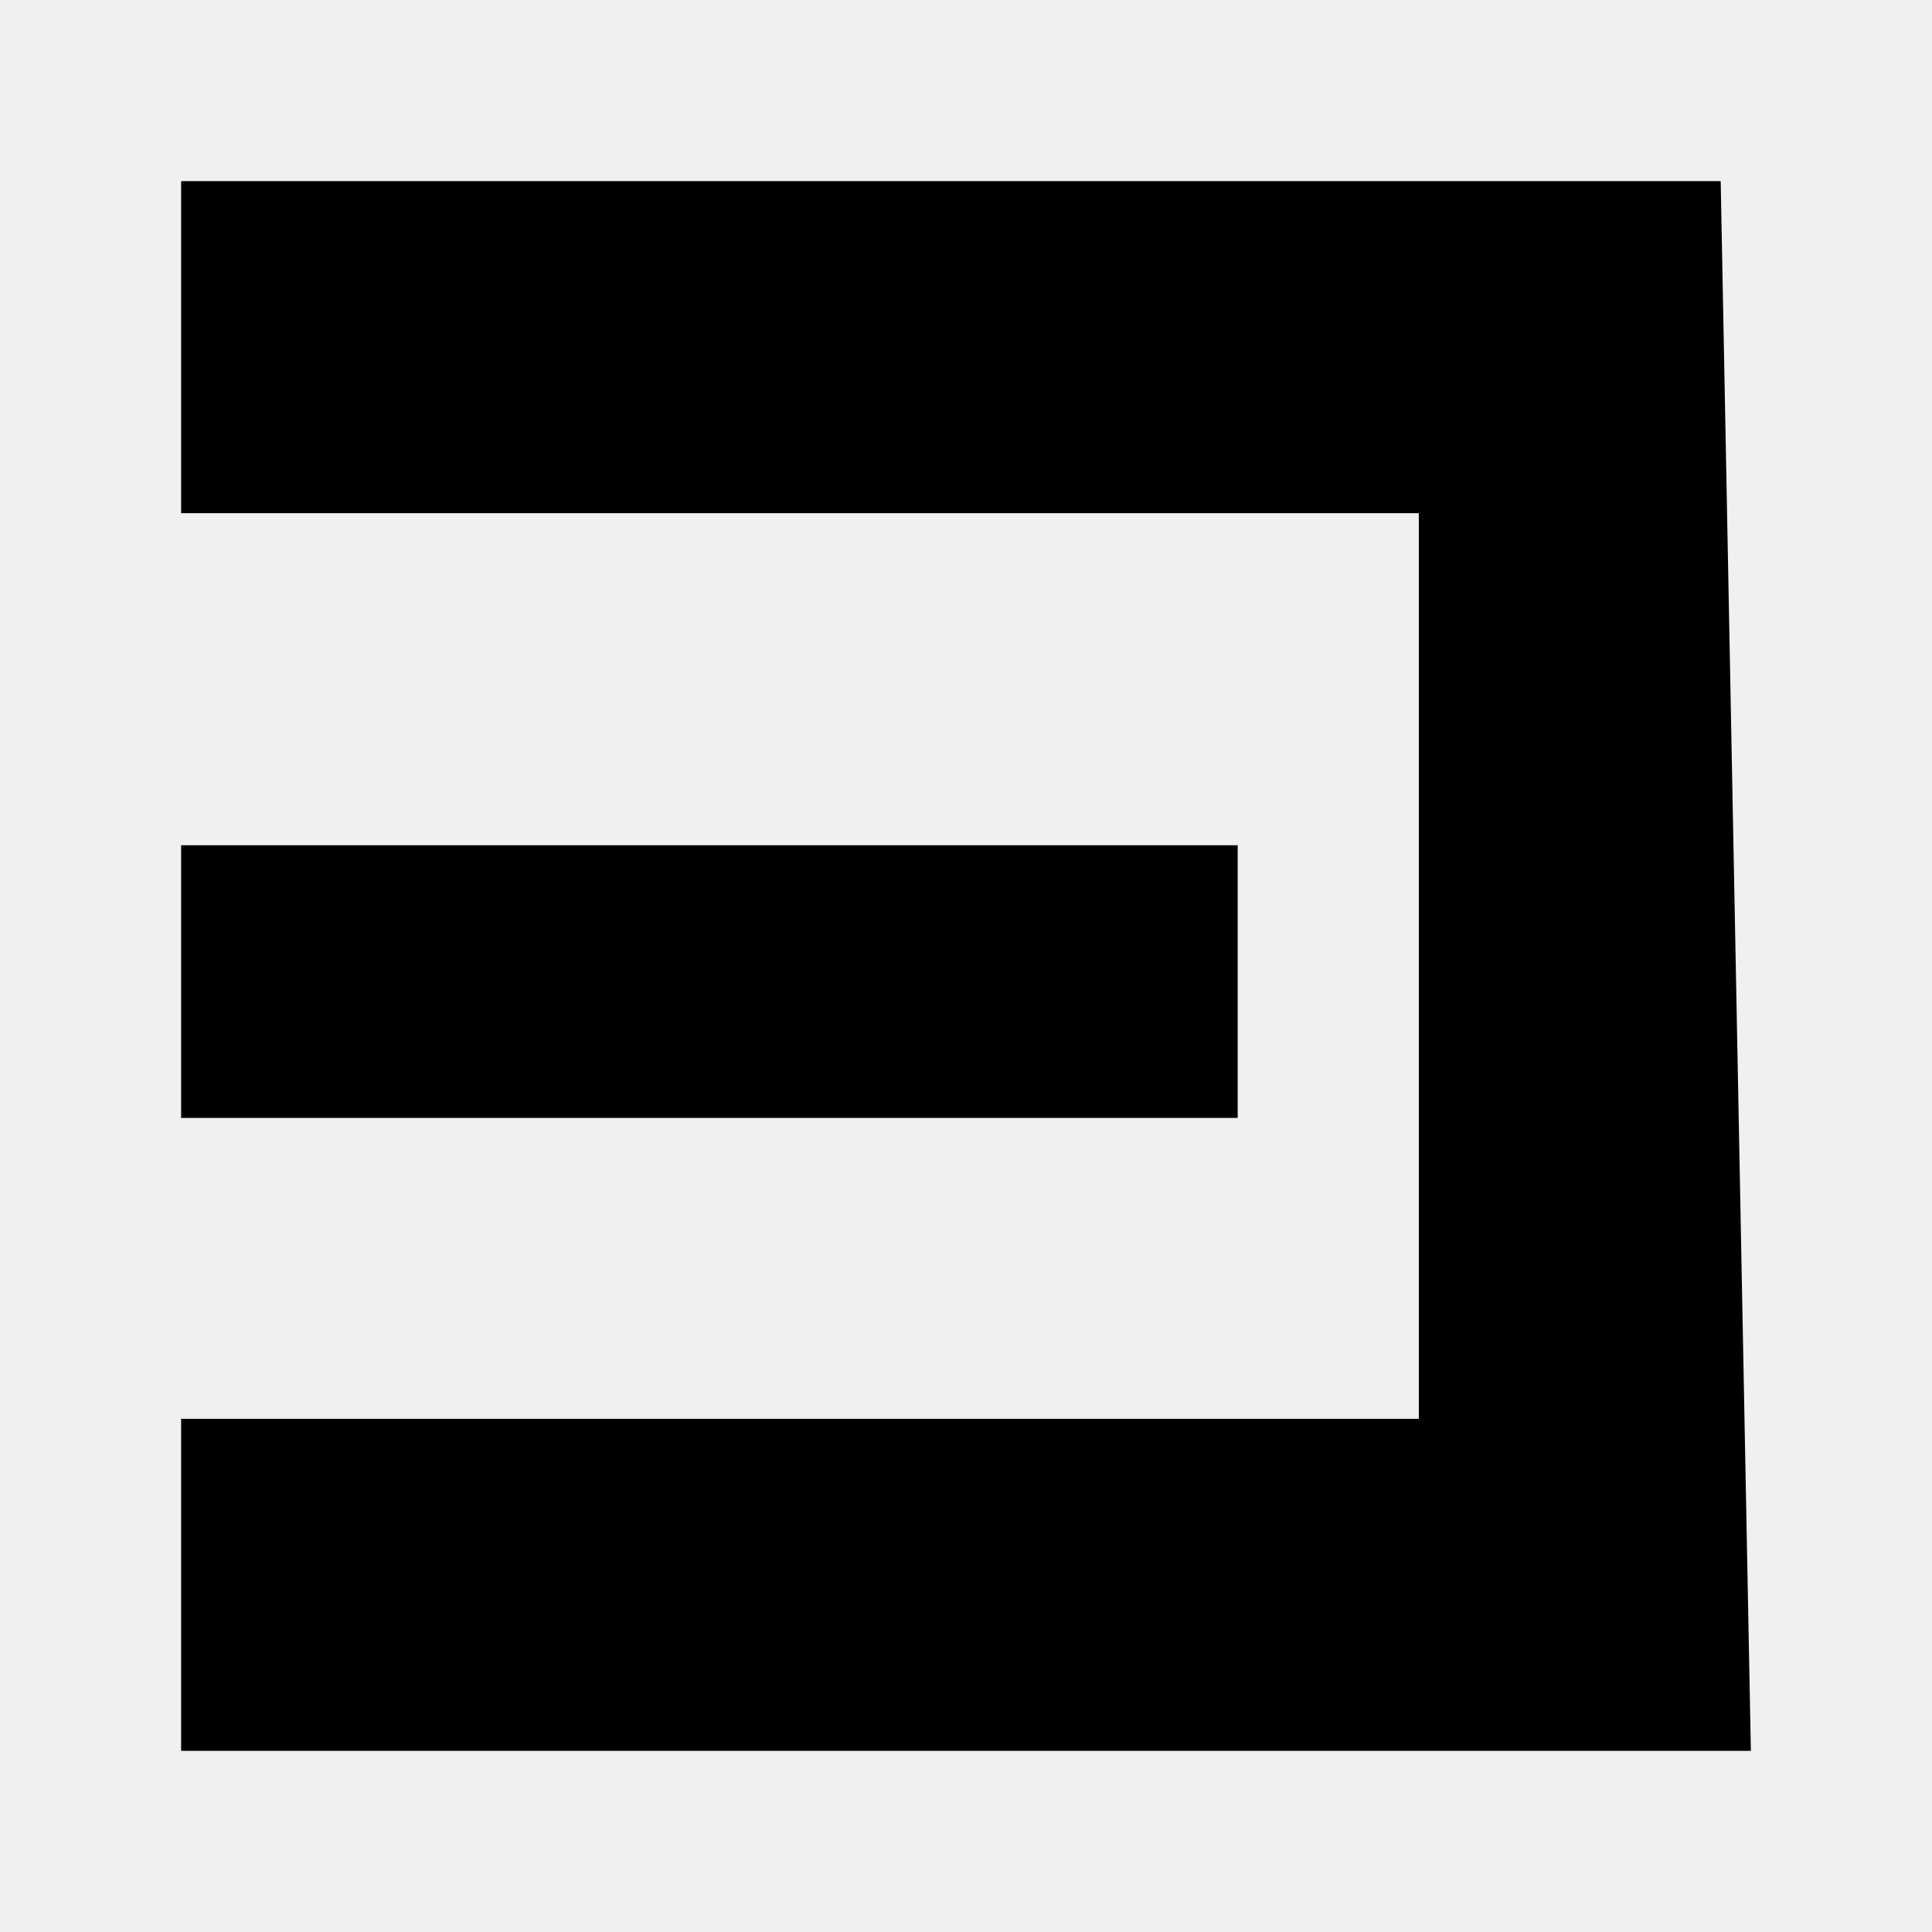
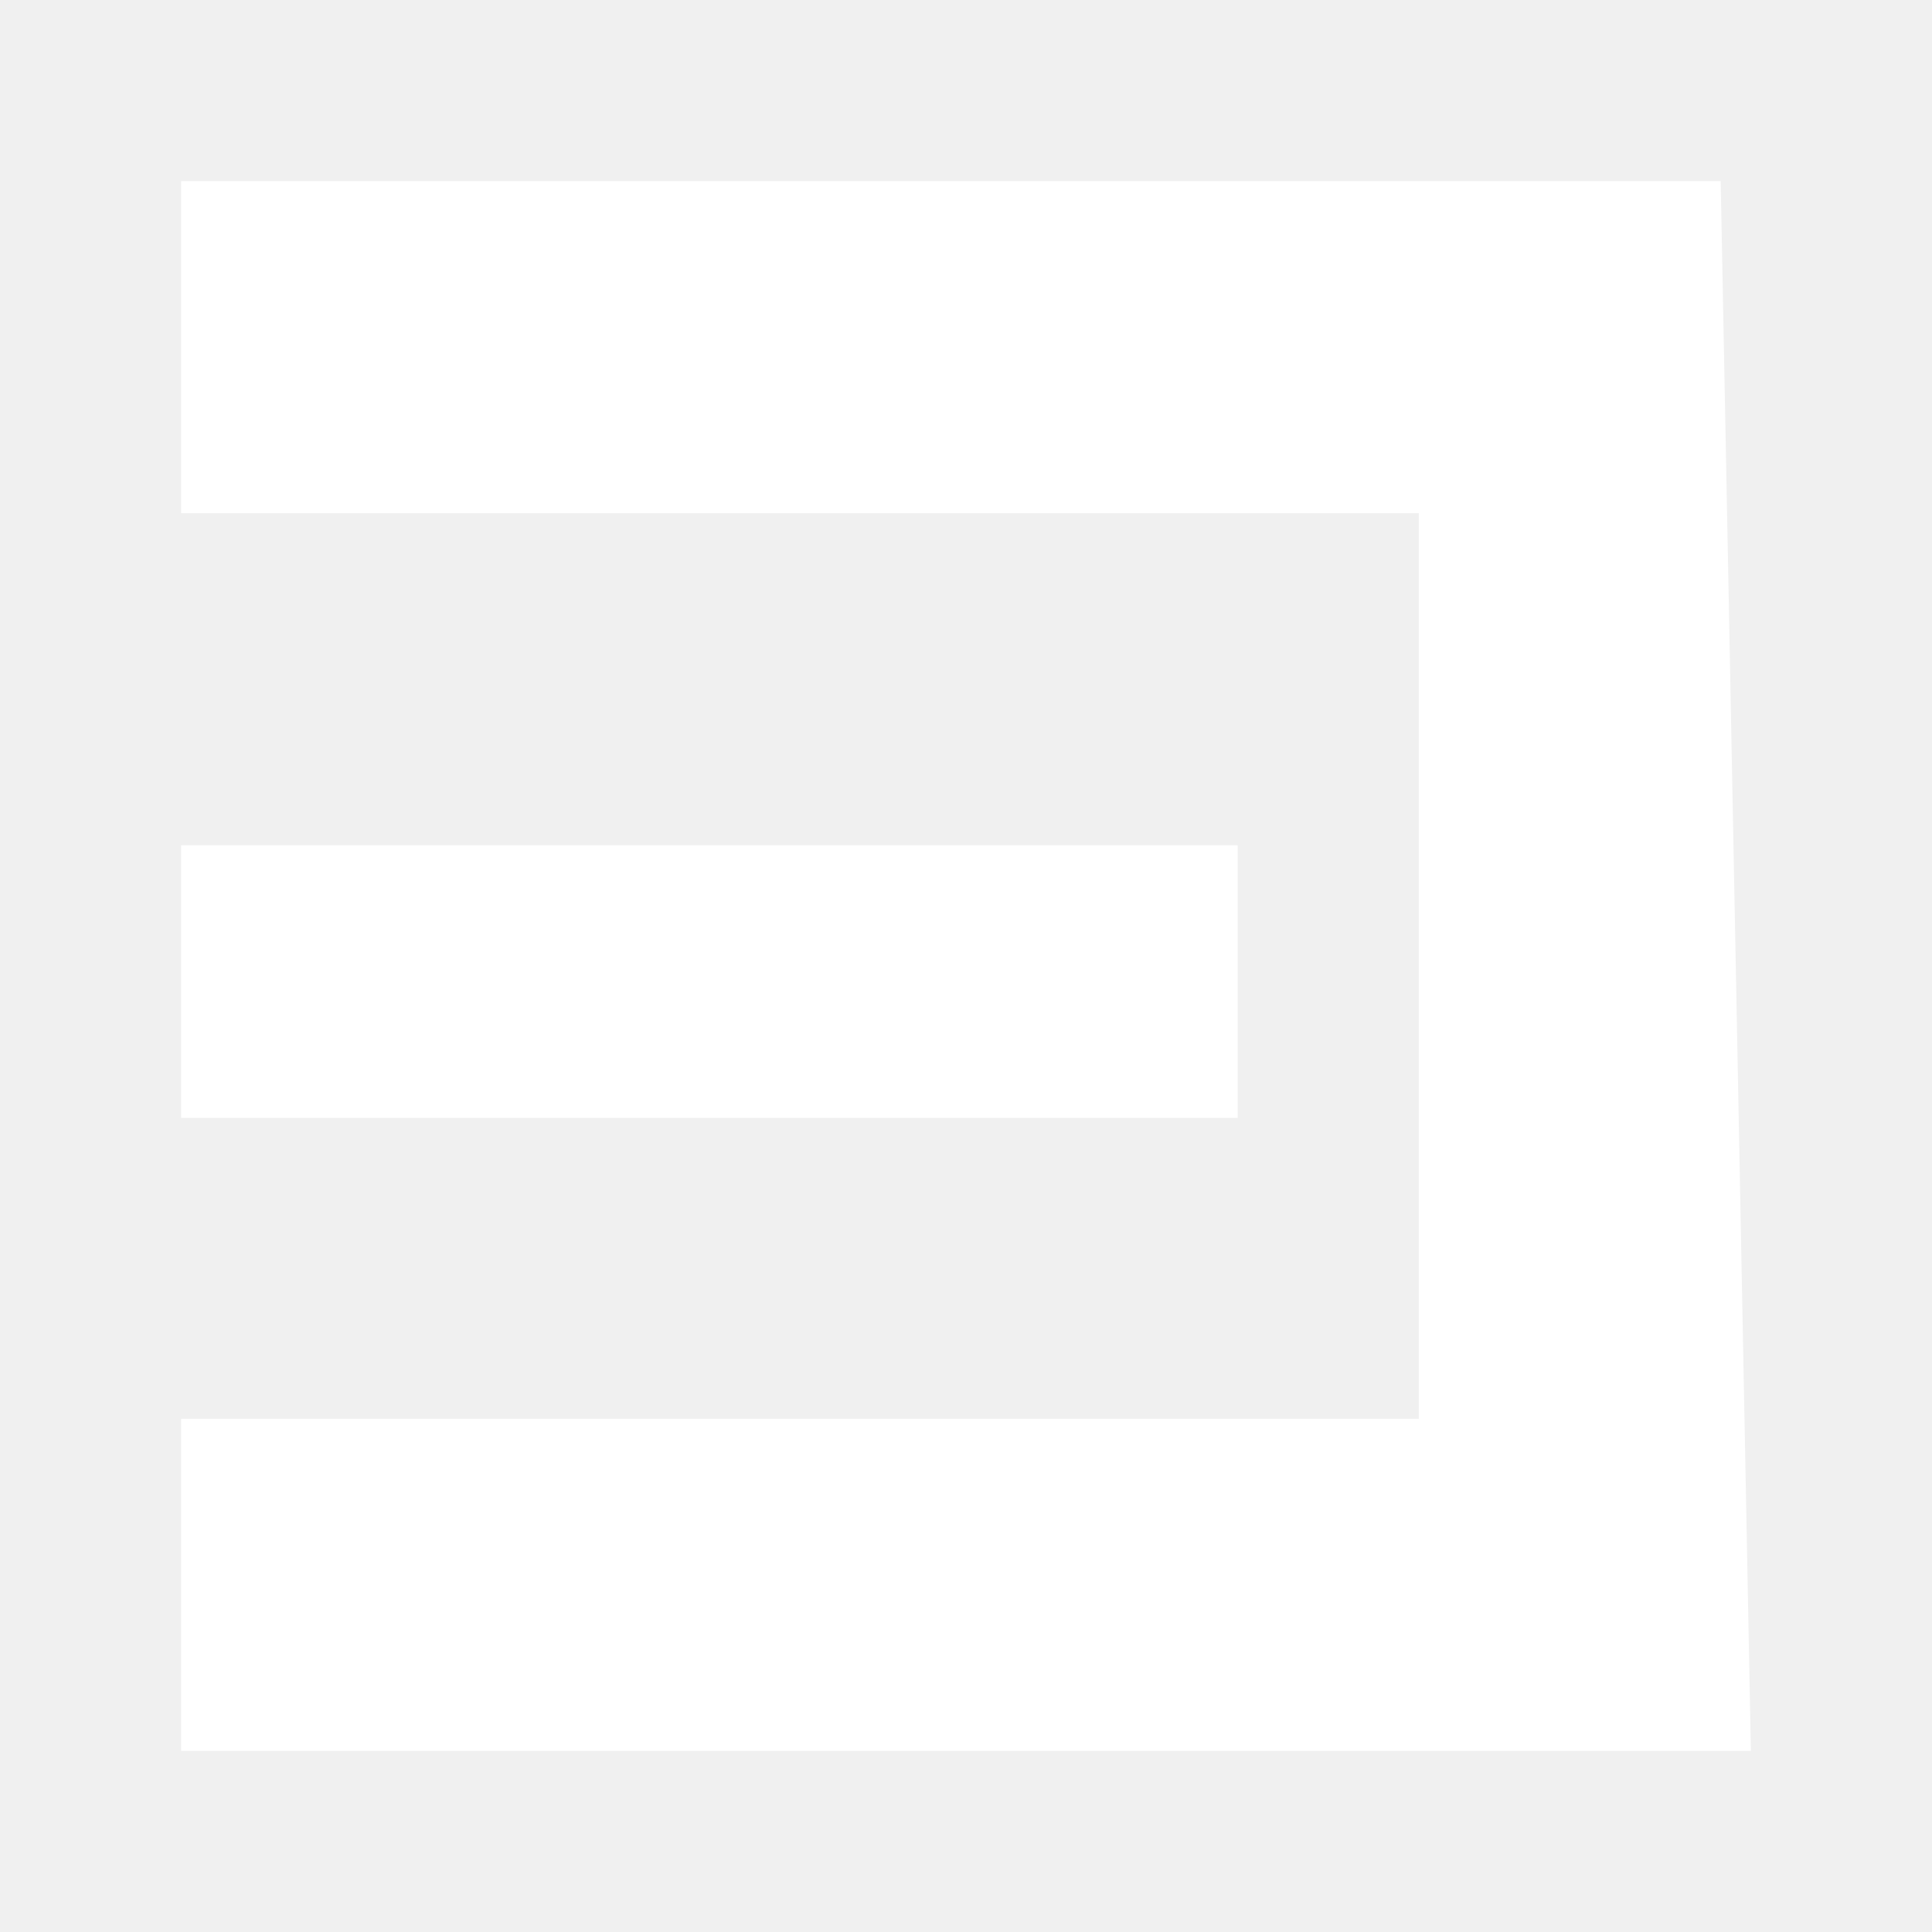
<svg xmlns="http://www.w3.org/2000/svg" width="64" height="64">
  <g>
-     <path style="     fill: #000000;     fill-opacity: 1;     stroke: none;    " d="     M 6,6     6,17     47,17     47,47     6,47     6,58     58,58     57,6 z    " />
-     <path style="     fill: #000000;     fill-opacity: 1;     stroke: none;    " d="     m 6,28 0,9.032 35,0     L 41,28 z    " />
+     <path style="     fill: #ffffff;     fill-opacity: 1;     stroke: none;    " d="     M 6,6     6,17     47,17     47,47     6,47     6,58     58,58     57,6 z    " />
+     <path style="     fill: #ffffff;     fill-opacity: 1;     stroke: none;    " d="     m 6,28 0,9.032 35,0     L 41,28 z    " />
  </g>
</svg>
